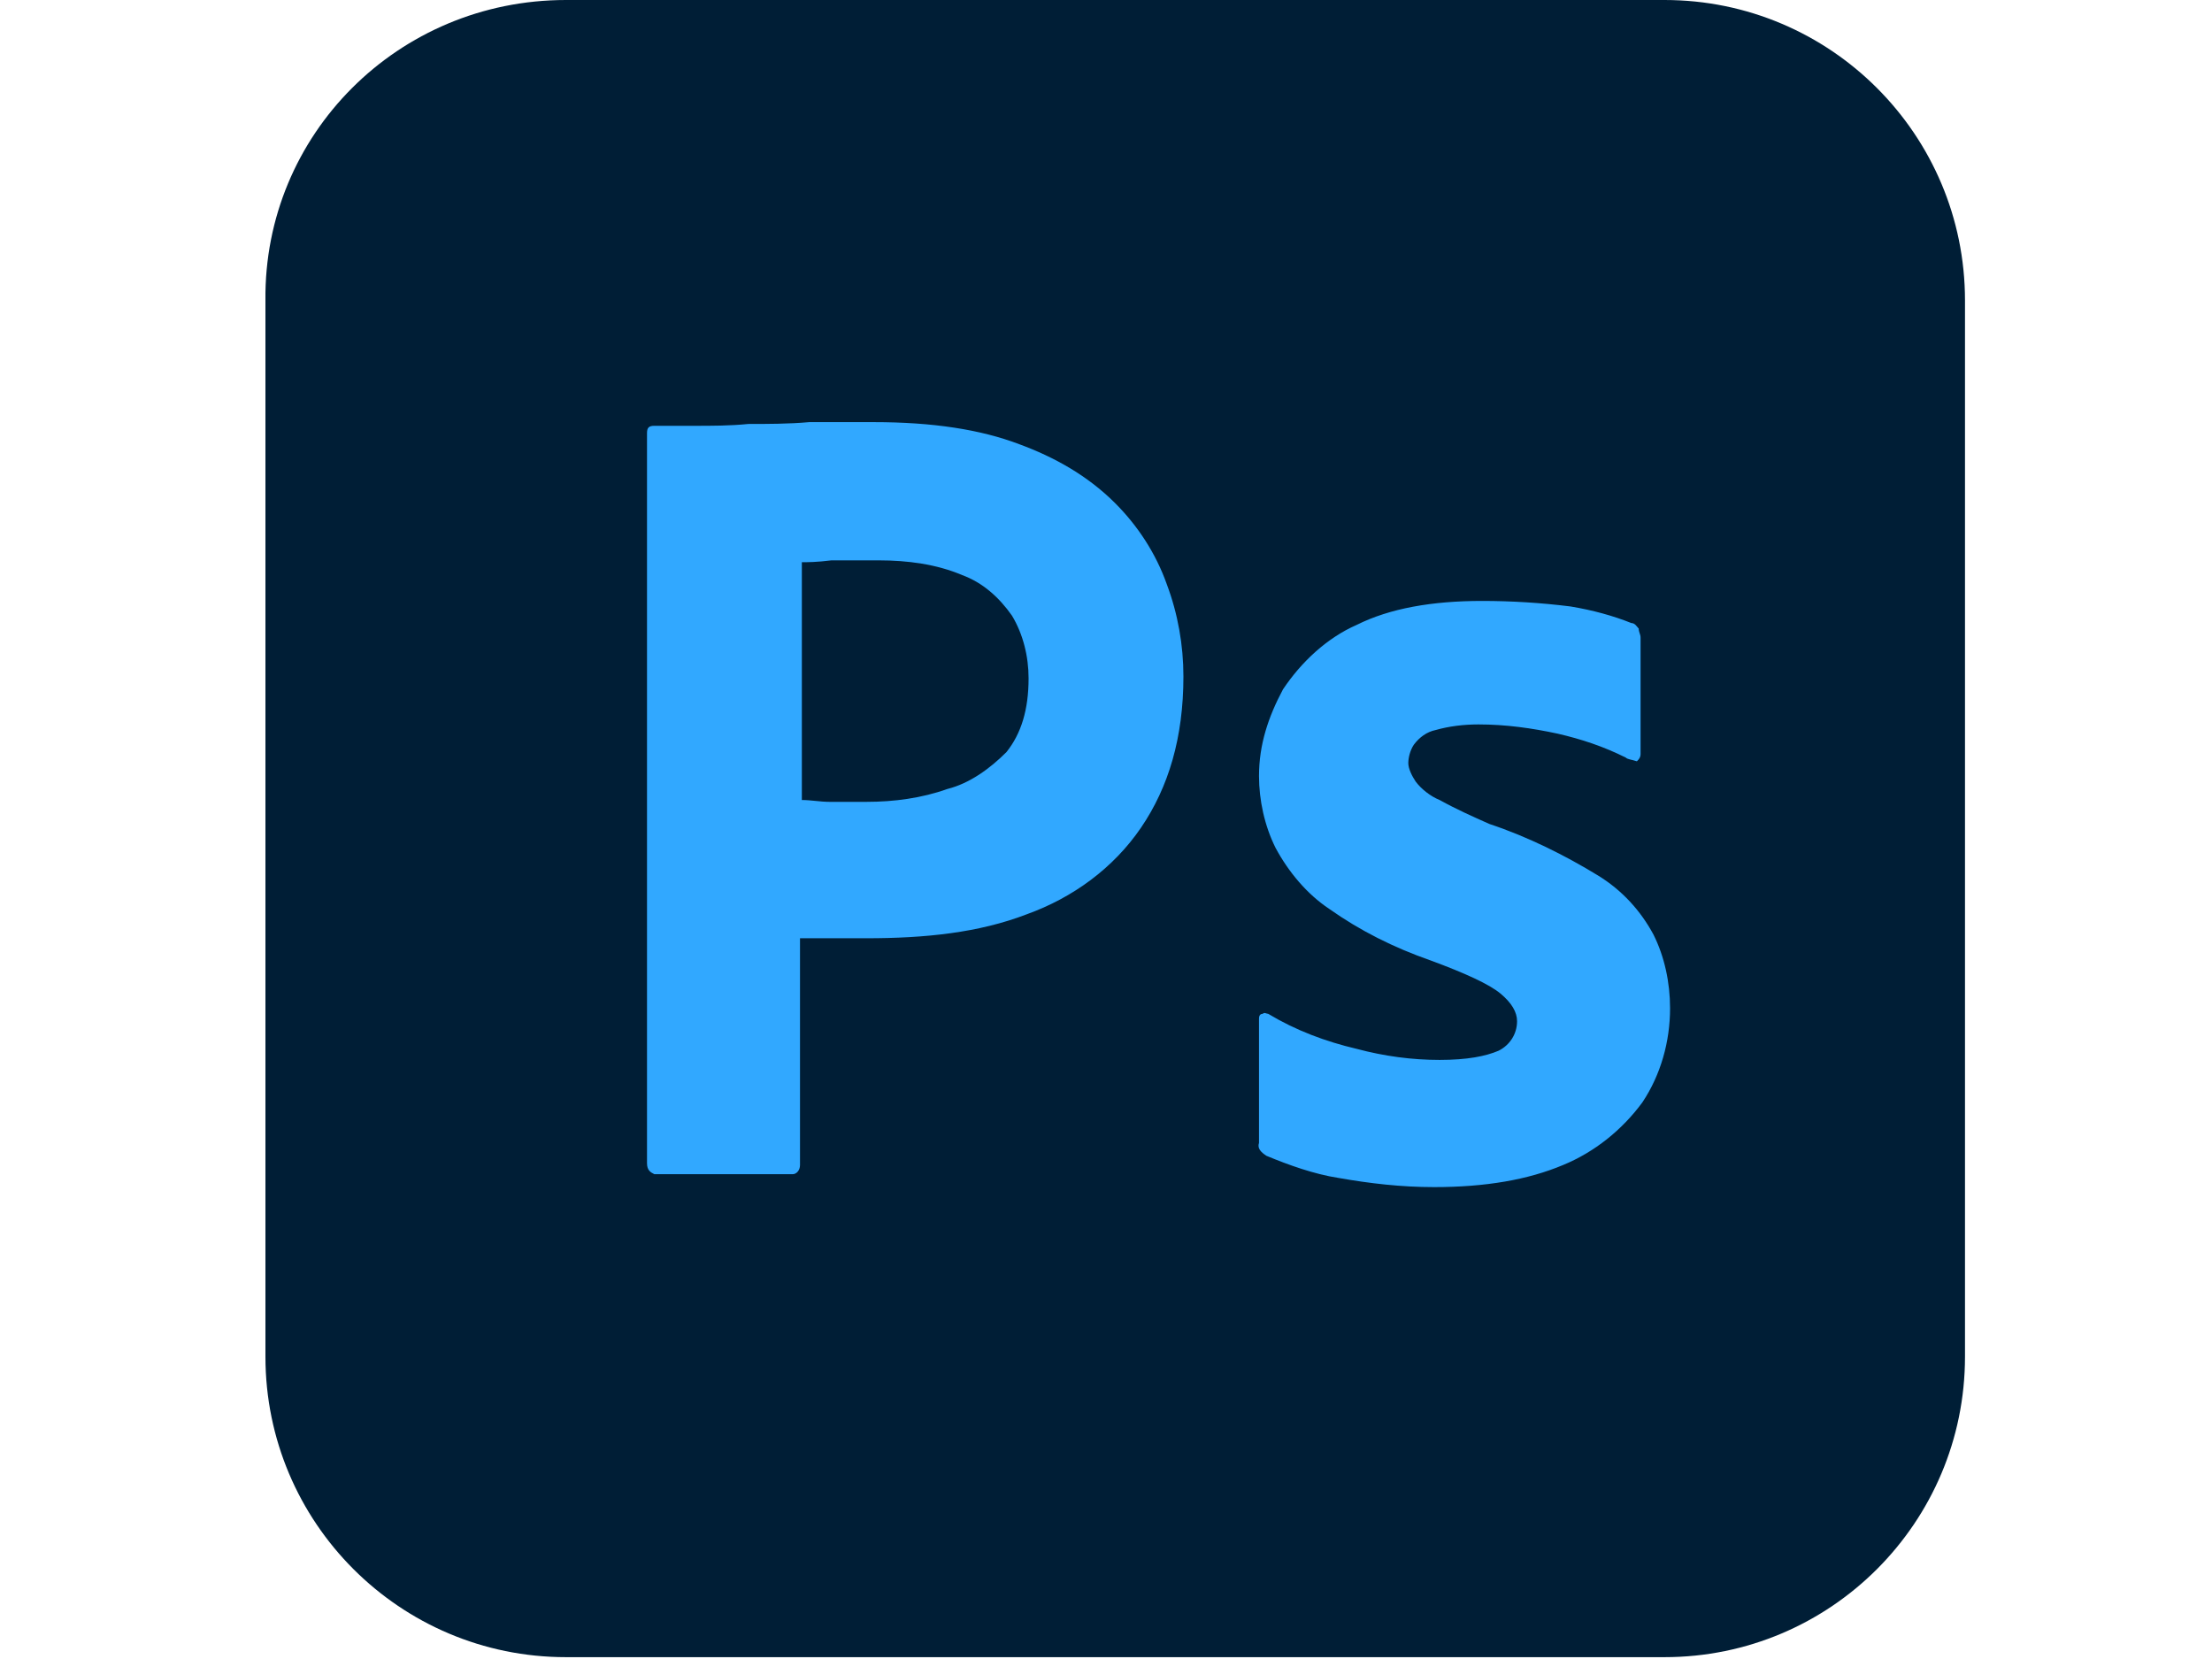
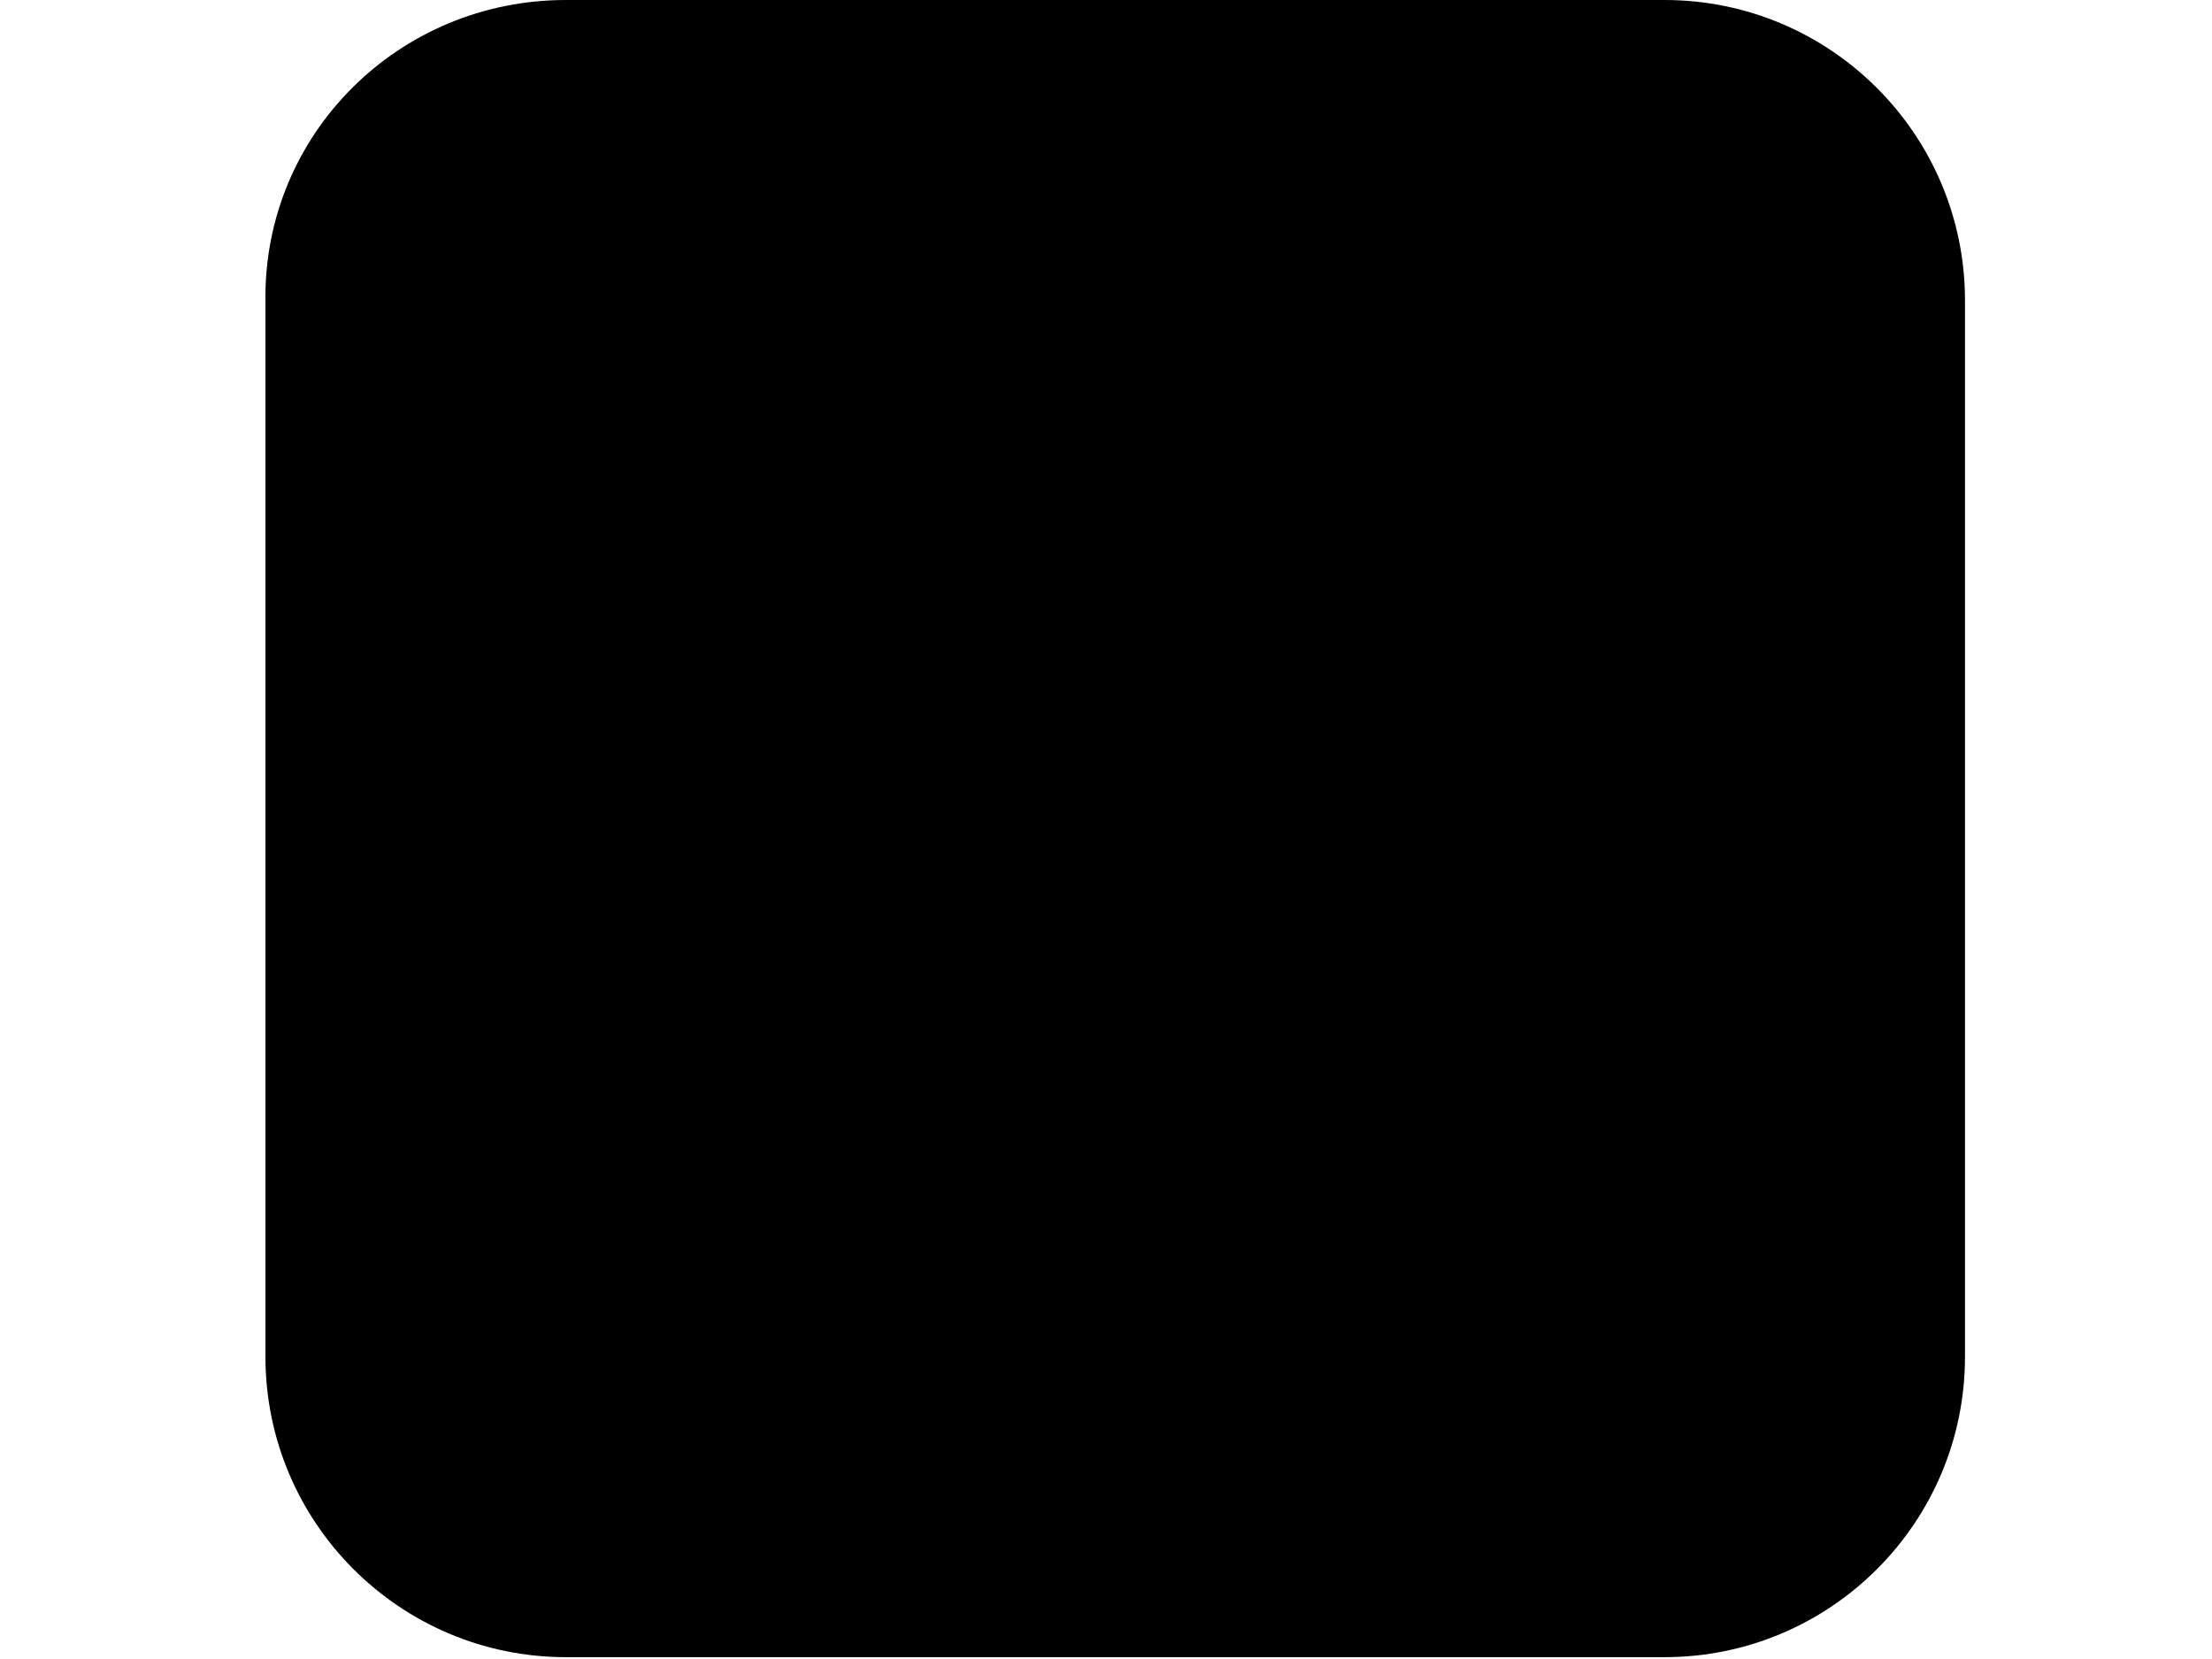
<svg xmlns="http://www.w3.org/2000/svg" version="1.1" id="Layer_1" x="0px" y="0px" width="120px" height="90px" viewBox="0 0 120 90" style="enable-background:new 0 0 120 90;" xml:space="preserve">
  <style type="text/css">
	.st0{fill:#001E36;}
	.st1{fill:#31A8FF;}
</style>
  <g>
-     <path class="st0" d="M30.7,0h59.6c9,0,16.3,7.3,16.3,16.3v57.3c0,9-7.3,16.3-16.3,16.3H30.7c-9,0-16.3-7.3-16.3-16.3V16.3   C14.3,7.3,21.6,0,30.7,0z" />
+     <path className="st0" d="M30.7,0h59.6c9,0,16.3,7.3,16.3,16.3v57.3c0,9-7.3,16.3-16.3,16.3H30.7c-9,0-16.3-7.3-16.3-16.3V16.3   C14.3,7.3,21.6,0,30.7,0z" />
    <g>
-       <path class="st1" d="M35.1,63.1V23.5c0-0.3,0.1-0.4,0.4-0.4c0.7,0,1.3,0,2.2,0c0.9,0,1.9,0,2.9-0.1c1,0,2.2,0,3.3-0.1    c1.2,0,2.3,0,3.5,0c3.2,0,5.8,0.4,7.9,1.2c1.9,0.7,3.7,1.7,5.2,3.2c1.2,1.2,2.2,2.7,2.8,4.4c0.6,1.6,0.9,3.3,0.9,5    c0,3.3-0.8,6-2.3,8.2c-1.5,2.2-3.7,3.8-6.2,4.7c-2.6,1-5.5,1.3-8.7,1.3c-0.9,0-1.5,0-1.9,0c-0.4,0-0.9,0-1.7,0v12.3    c0,0.3-0.2,0.5-0.4,0.5h-7.5C35.3,63.6,35.1,63.5,35.1,63.1L35.1,63.1z M43.5,30.5v12.9c0.5,0,1,0.1,1.5,0.1h2    c1.5,0,3-0.2,4.4-0.7c1.2-0.3,2.3-1.1,3.2-2c0.8-1,1.2-2.3,1.2-4c0-1.2-0.3-2.4-0.9-3.4c-0.7-1-1.6-1.8-2.7-2.2    c-1.4-0.6-3-0.8-4.5-0.8c-1,0-1.9,0-2.6,0C44.3,30.5,43.8,30.5,43.5,30.5L43.5,30.5z M88.2,41.1c-1.2-0.6-2.4-1-3.7-1.3    c-1.4-0.3-2.8-0.5-4.3-0.5c-0.8,0-1.6,0.1-2.3,0.3c-0.5,0.1-0.9,0.4-1.2,0.8c-0.2,0.3-0.3,0.7-0.3,1c0,0.3,0.2,0.7,0.4,1    c0.3,0.4,0.8,0.8,1.3,1c0.9,0.5,1.8,0.9,2.7,1.3c2.1,0.7,4.1,1.7,5.9,2.8c1.3,0.8,2.3,1.9,3,3.2c0.6,1.2,0.9,2.6,0.9,4    c0,1.8-0.5,3.6-1.5,5.1c-1.1,1.5-2.6,2.7-4.3,3.4c-1.9,0.8-4.2,1.2-7,1.2c-1.8,0-3.5-0.2-5.2-0.5c-1.3-0.2-2.7-0.7-3.9-1.2    c-0.3-0.2-0.5-0.4-0.4-0.7v-6.7c0-0.1,0-0.3,0.2-0.3c0.1-0.1,0.2,0,0.3,0c1.5,0.9,3.1,1.5,4.8,1.9c1.5,0.4,3,0.6,4.5,0.6    c1.5,0,2.5-0.2,3.2-0.5c0.6-0.3,1-0.9,1-1.6c0-0.5-0.3-1-0.9-1.5c-0.6-0.5-1.9-1.1-3.8-1.8c-2-0.7-3.8-1.6-5.5-2.8    c-1.2-0.8-2.2-2-2.9-3.3c-0.6-1.2-0.9-2.6-0.9-3.9c0-1.7,0.5-3.2,1.3-4.7c1-1.5,2.4-2.8,4-3.5c1.8-0.9,4.1-1.3,6.8-1.3    c1.6,0,3.2,0.1,4.8,0.3c1.2,0.2,2.3,0.5,3.3,0.9c0.2,0,0.3,0.2,0.4,0.3c0,0.2,0.1,0.3,0.1,0.5v6.3c0,0.2-0.1,0.3-0.2,0.4    C88.5,41.2,88.3,41.2,88.2,41.1L88.2,41.1z" />
+       <path className="st1" d="M35.1,63.1V23.5c0-0.3,0.1-0.4,0.4-0.4c0.7,0,1.3,0,2.2,0c0.9,0,1.9,0,2.9-0.1c1,0,2.2,0,3.3-0.1    c1.2,0,2.3,0,3.5,0c3.2,0,5.8,0.4,7.9,1.2c1.9,0.7,3.7,1.7,5.2,3.2c1.2,1.2,2.2,2.7,2.8,4.4c0.6,1.6,0.9,3.3,0.9,5    c0,3.3-0.8,6-2.3,8.2c-1.5,2.2-3.7,3.8-6.2,4.7c-2.6,1-5.5,1.3-8.7,1.3c-0.9,0-1.5,0-1.9,0c-0.4,0-0.9,0-1.7,0v12.3    c0,0.3-0.2,0.5-0.4,0.5h-7.5C35.3,63.6,35.1,63.5,35.1,63.1L35.1,63.1z M43.5,30.5v12.9c0.5,0,1,0.1,1.5,0.1h2    c1.5,0,3-0.2,4.4-0.7c1.2-0.3,2.3-1.1,3.2-2c0.8-1,1.2-2.3,1.2-4c0-1.2-0.3-2.4-0.9-3.4c-0.7-1-1.6-1.8-2.7-2.2    c-1.4-0.6-3-0.8-4.5-0.8c-1,0-1.9,0-2.6,0C44.3,30.5,43.8,30.5,43.5,30.5L43.5,30.5z M88.2,41.1c-1.2-0.6-2.4-1-3.7-1.3    c-1.4-0.3-2.8-0.5-4.3-0.5c-0.8,0-1.6,0.1-2.3,0.3c-0.5,0.1-0.9,0.4-1.2,0.8c-0.2,0.3-0.3,0.7-0.3,1c0,0.3,0.2,0.7,0.4,1    c0.3,0.4,0.8,0.8,1.3,1c0.9,0.5,1.8,0.9,2.7,1.3c2.1,0.7,4.1,1.7,5.9,2.8c1.3,0.8,2.3,1.9,3,3.2c0.6,1.2,0.9,2.6,0.9,4    c0,1.8-0.5,3.6-1.5,5.1c-1.1,1.5-2.6,2.7-4.3,3.4c-1.9,0.8-4.2,1.2-7,1.2c-1.8,0-3.5-0.2-5.2-0.5c-1.3-0.2-2.7-0.7-3.9-1.2    c-0.3-0.2-0.5-0.4-0.4-0.7v-6.7c0-0.1,0-0.3,0.2-0.3c0.1-0.1,0.2,0,0.3,0c1.5,0.9,3.1,1.5,4.8,1.9c1.5,0.4,3,0.6,4.5,0.6    c1.5,0,2.5-0.2,3.2-0.5c0.6-0.3,1-0.9,1-1.6c0-0.5-0.3-1-0.9-1.5c-0.6-0.5-1.9-1.1-3.8-1.8c-2-0.7-3.8-1.6-5.5-2.8    c-1.2-0.8-2.2-2-2.9-3.3c-0.6-1.2-0.9-2.6-0.9-3.9c0-1.7,0.5-3.2,1.3-4.7c1-1.5,2.4-2.8,4-3.5c1.8-0.9,4.1-1.3,6.8-1.3    c1.6,0,3.2,0.1,4.8,0.3c1.2,0.2,2.3,0.5,3.3,0.9c0.2,0,0.3,0.2,0.4,0.3c0,0.2,0.1,0.3,0.1,0.5v6.3c0,0.2-0.1,0.3-0.2,0.4    C88.5,41.2,88.3,41.2,88.2,41.1L88.2,41.1z" />
    </g>
  </g>
</svg>
